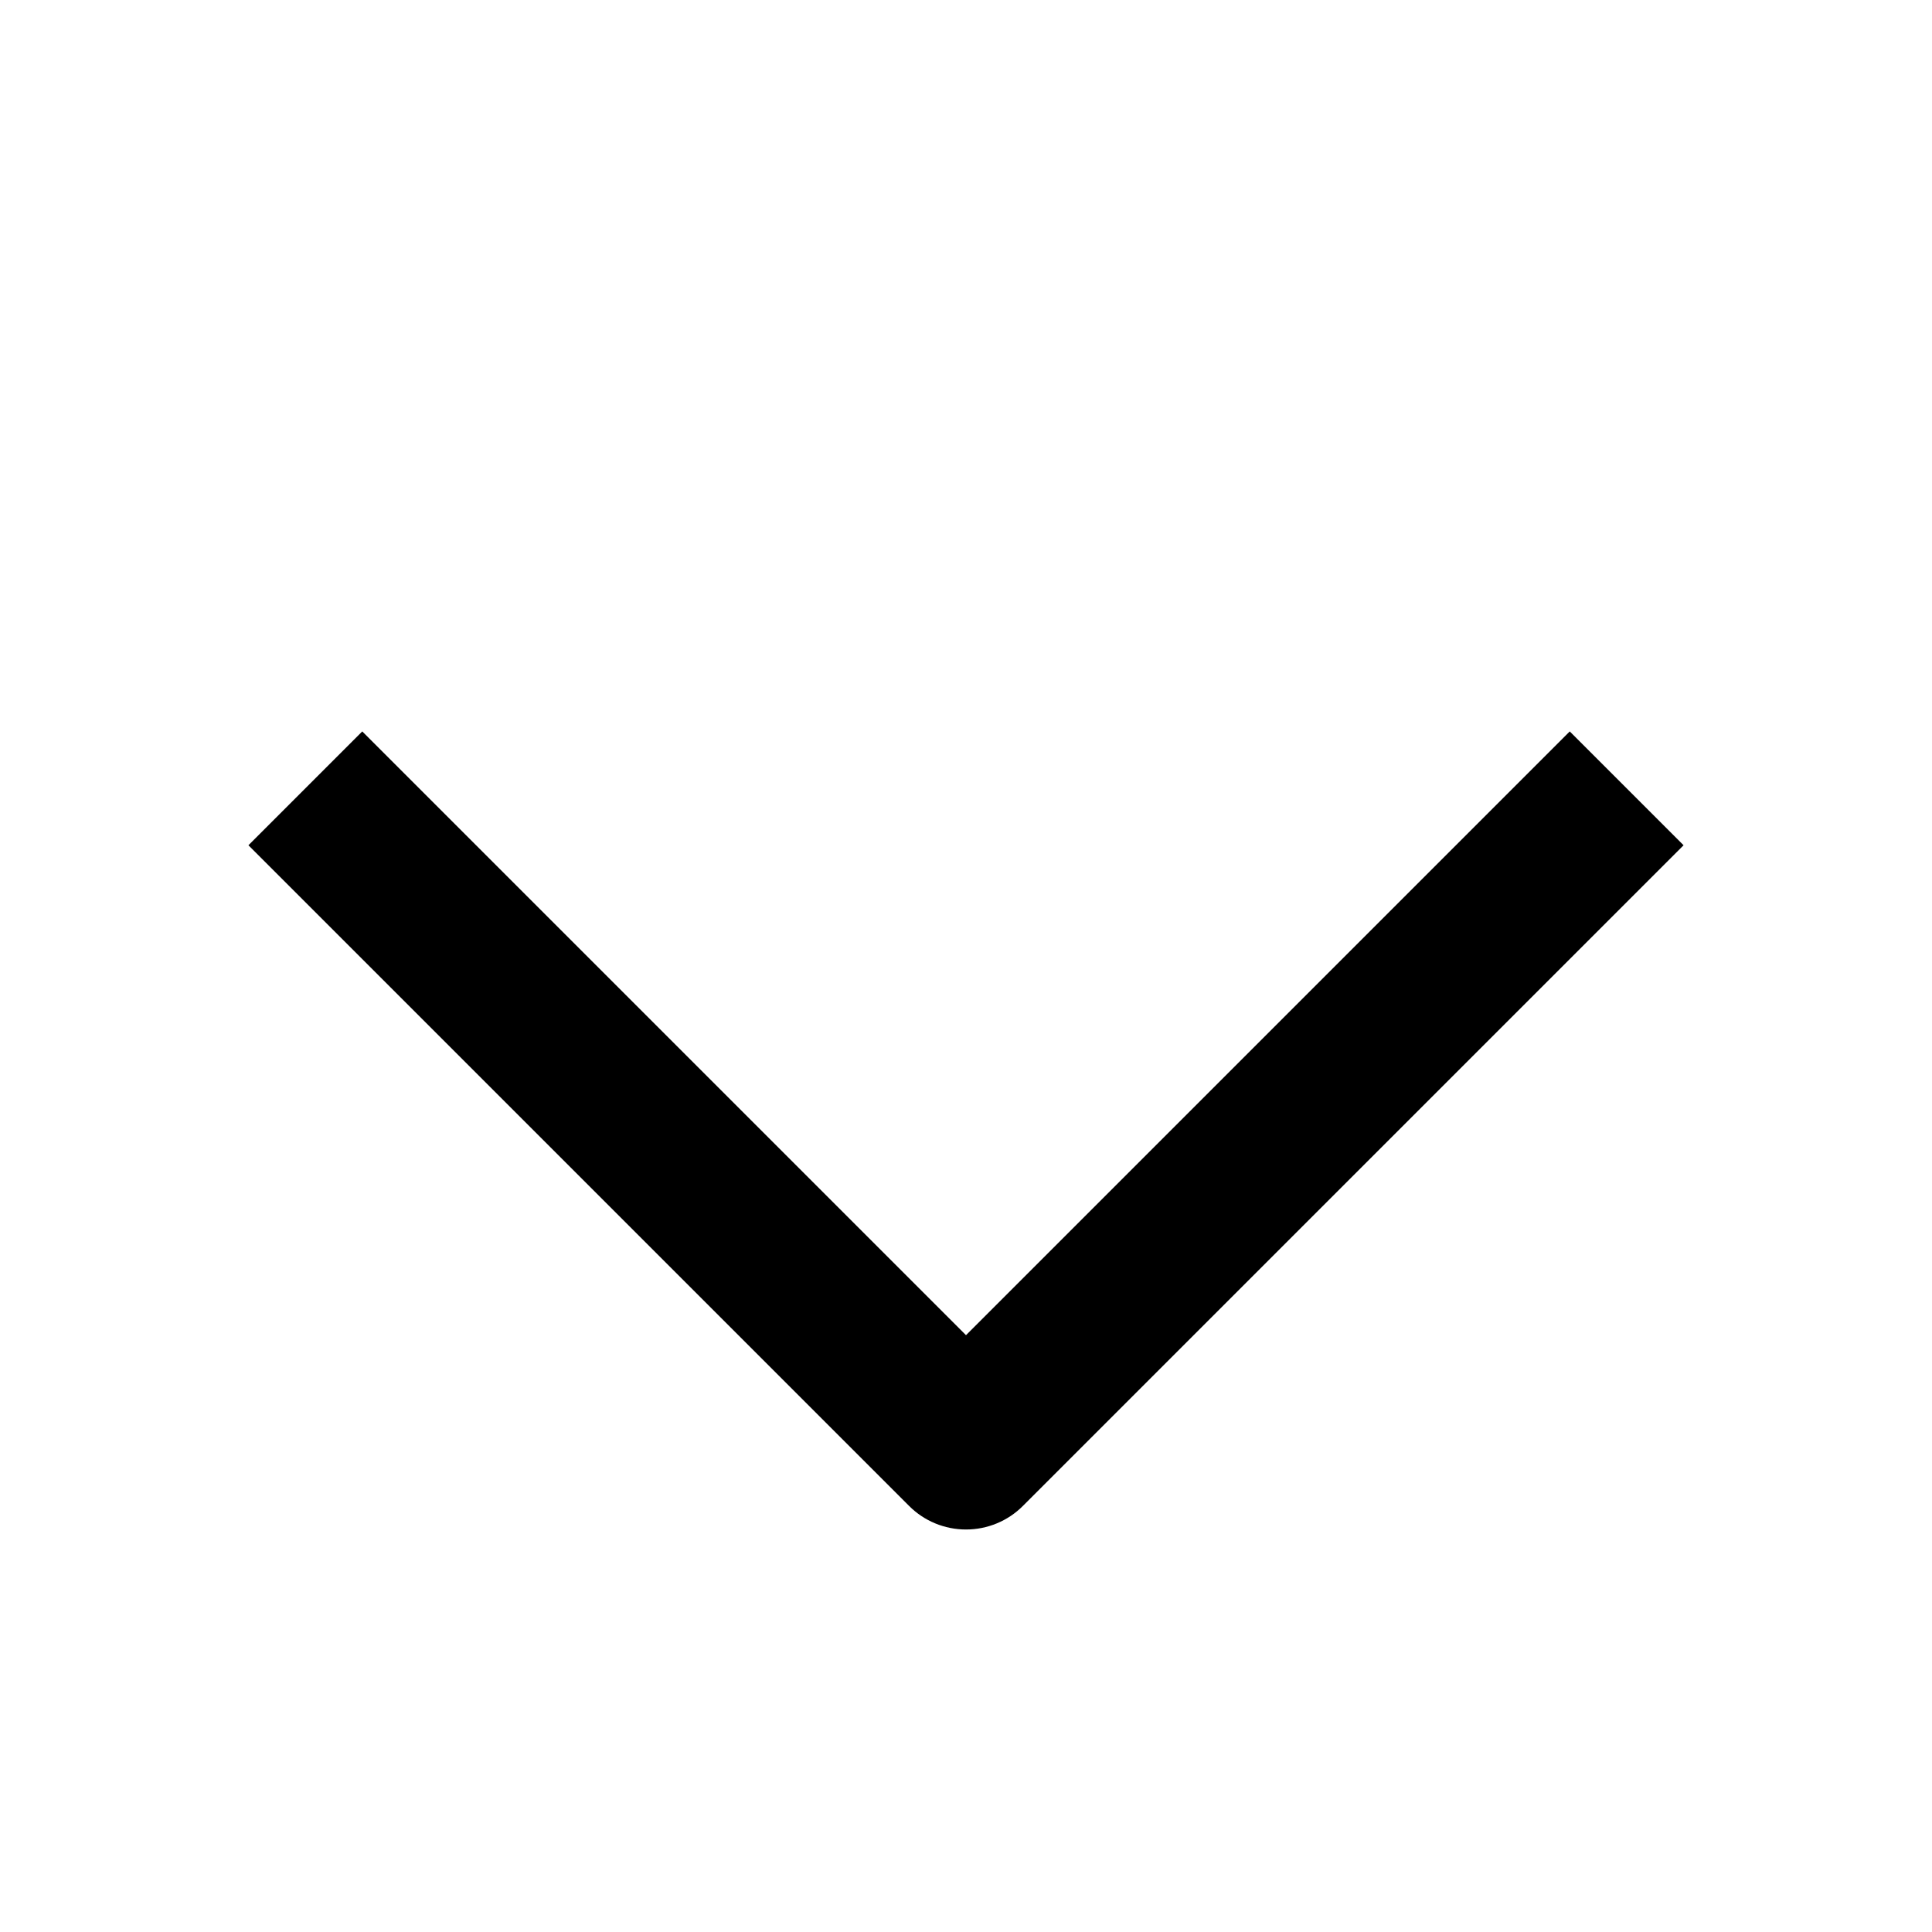
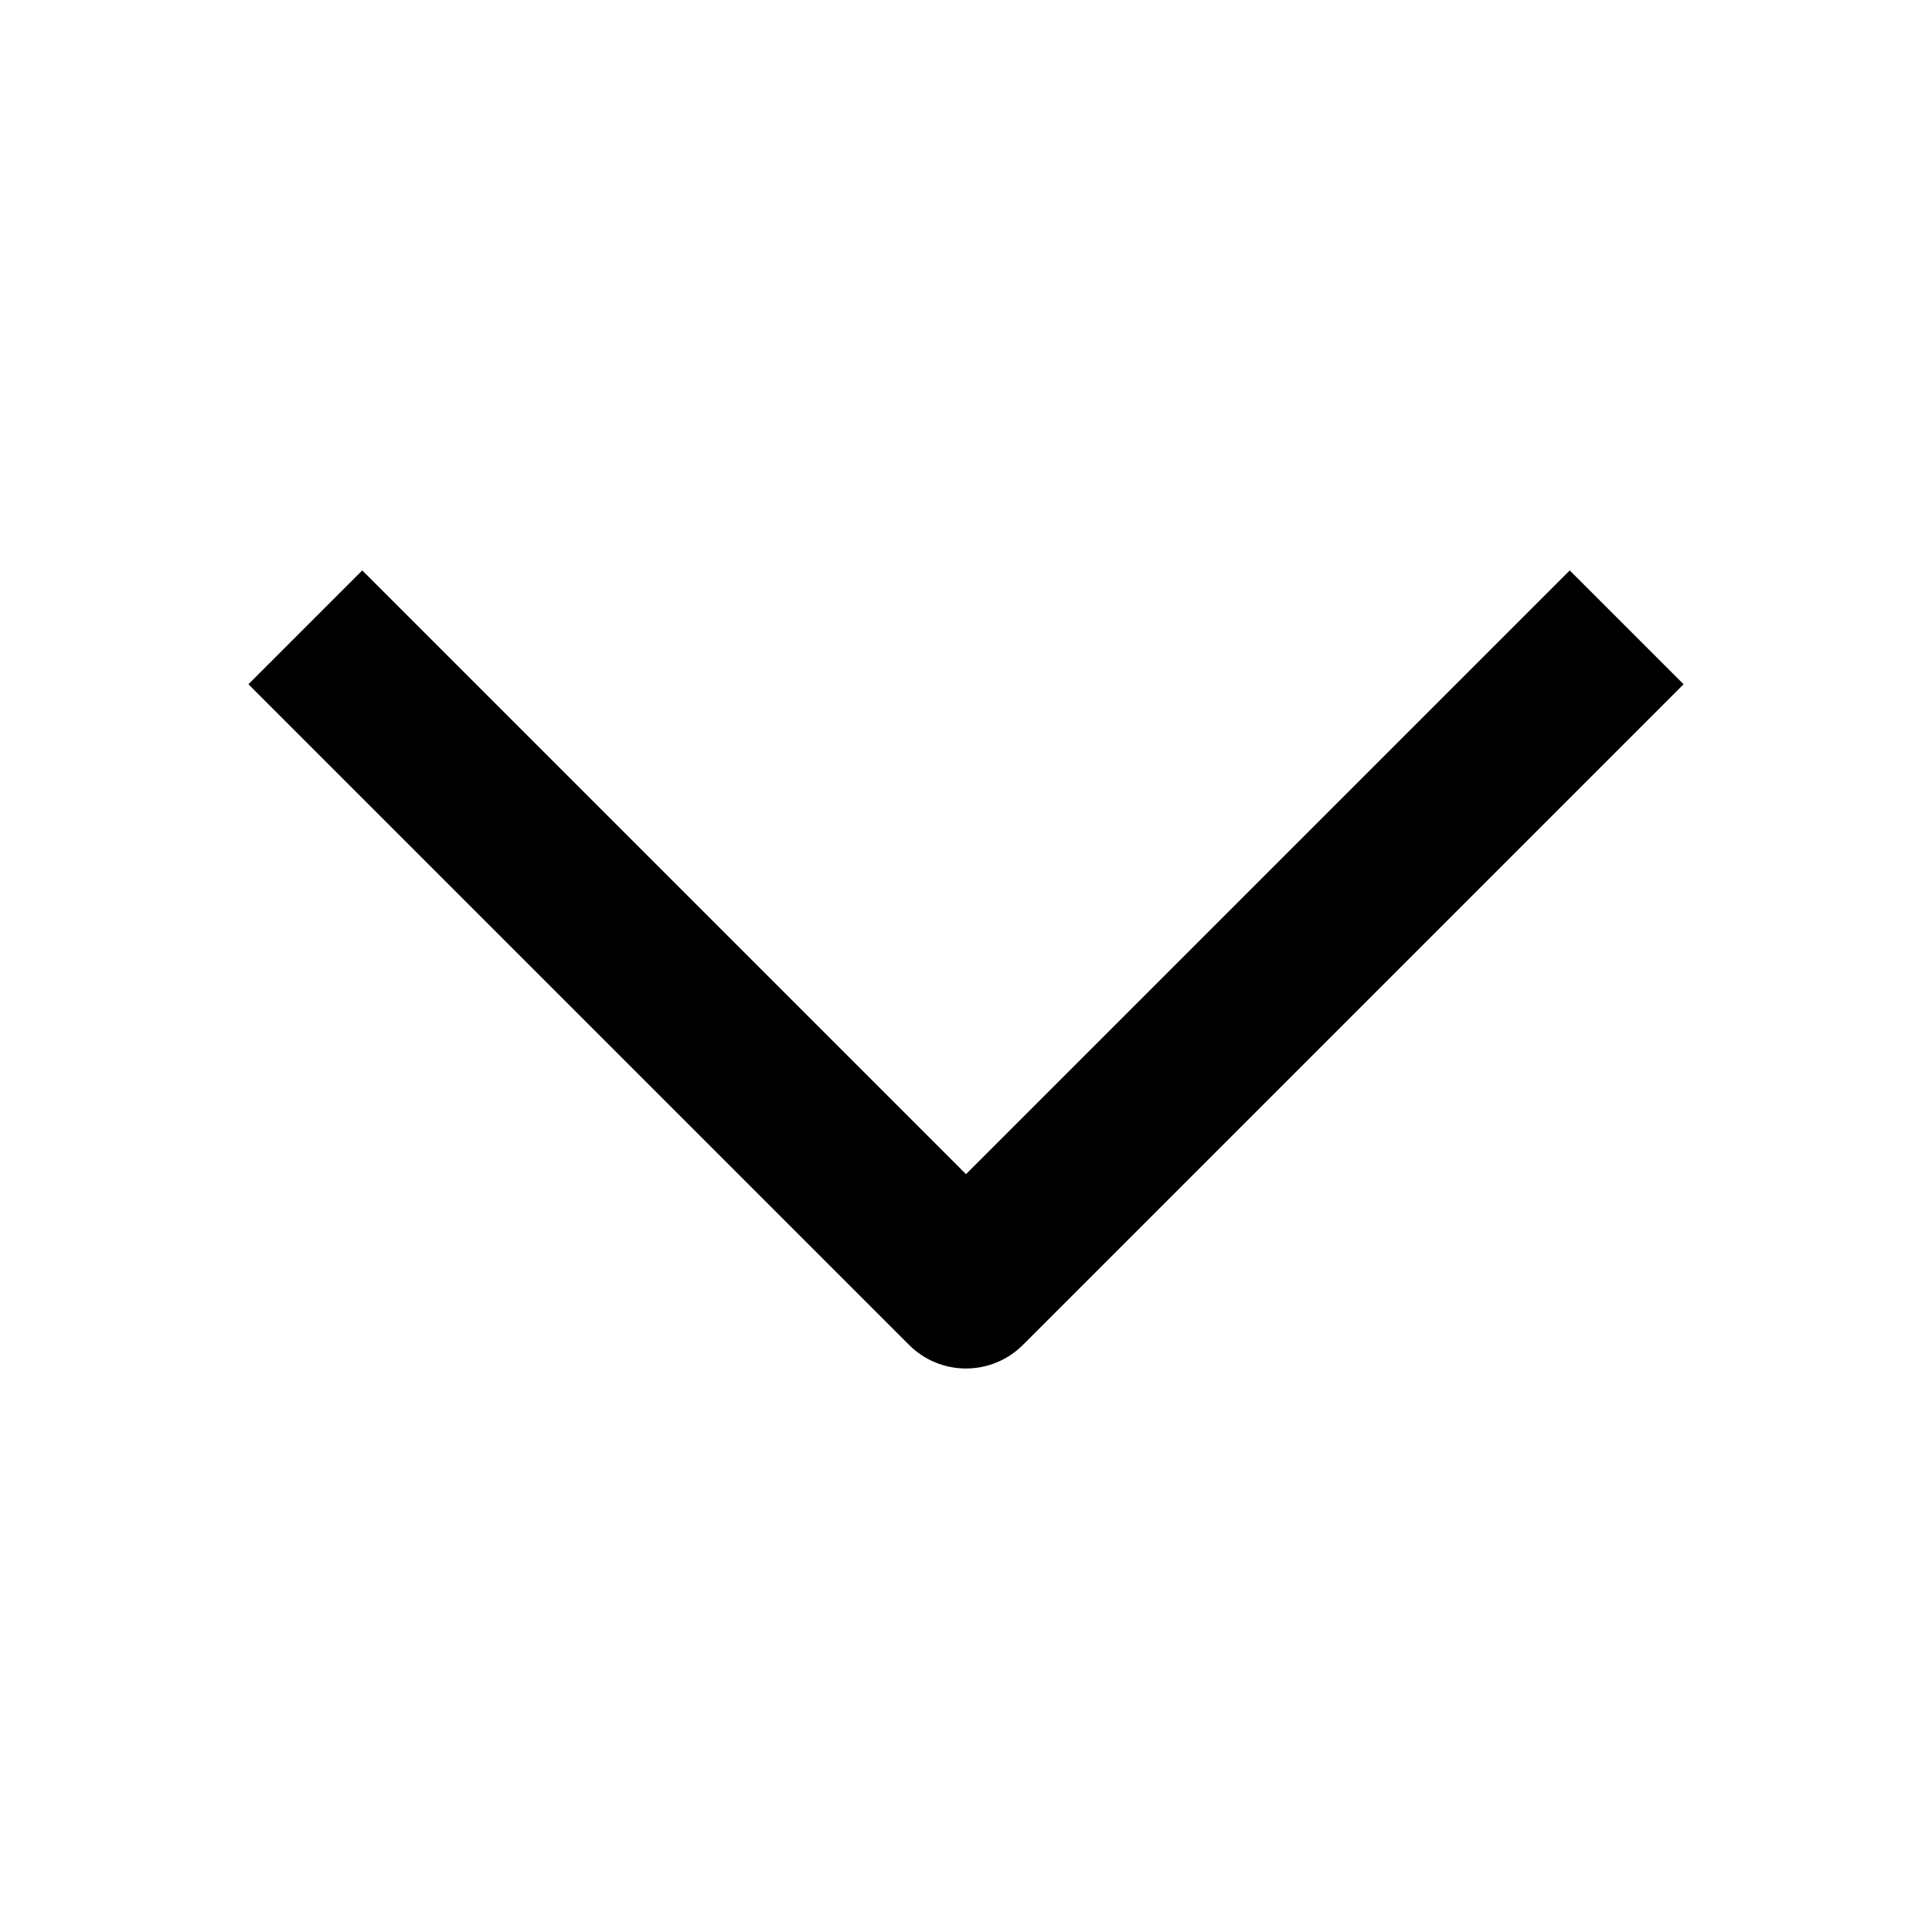
<svg xmlns="http://www.w3.org/2000/svg" width="24" height="24" viewBox="0 0 24 24" fill="currentColor">
-   <path fill-rule="evenodd" clip-rule="evenodd" d="M20.914 10.5L12.707 18.707C12.52 18.895 12.265 19 12 19C11.735 19 11.48 18.895 11.293 18.707L3.086 10.5L4.5 9.086L12 16.586L19.5 9.086L20.914 10.5Z" />
+   <path fill-rule="evenodd" clip-rule="evenodd" d="M20.914 8.5L12.707 16.707C12.52 16.895 12.265 17 12 17C11.735 17 11.48 16.895 11.293 16.707L3.086 8.5L4.5 7.086L12 14.586L19.5 7.086L20.914 8.5Z" />
</svg>
